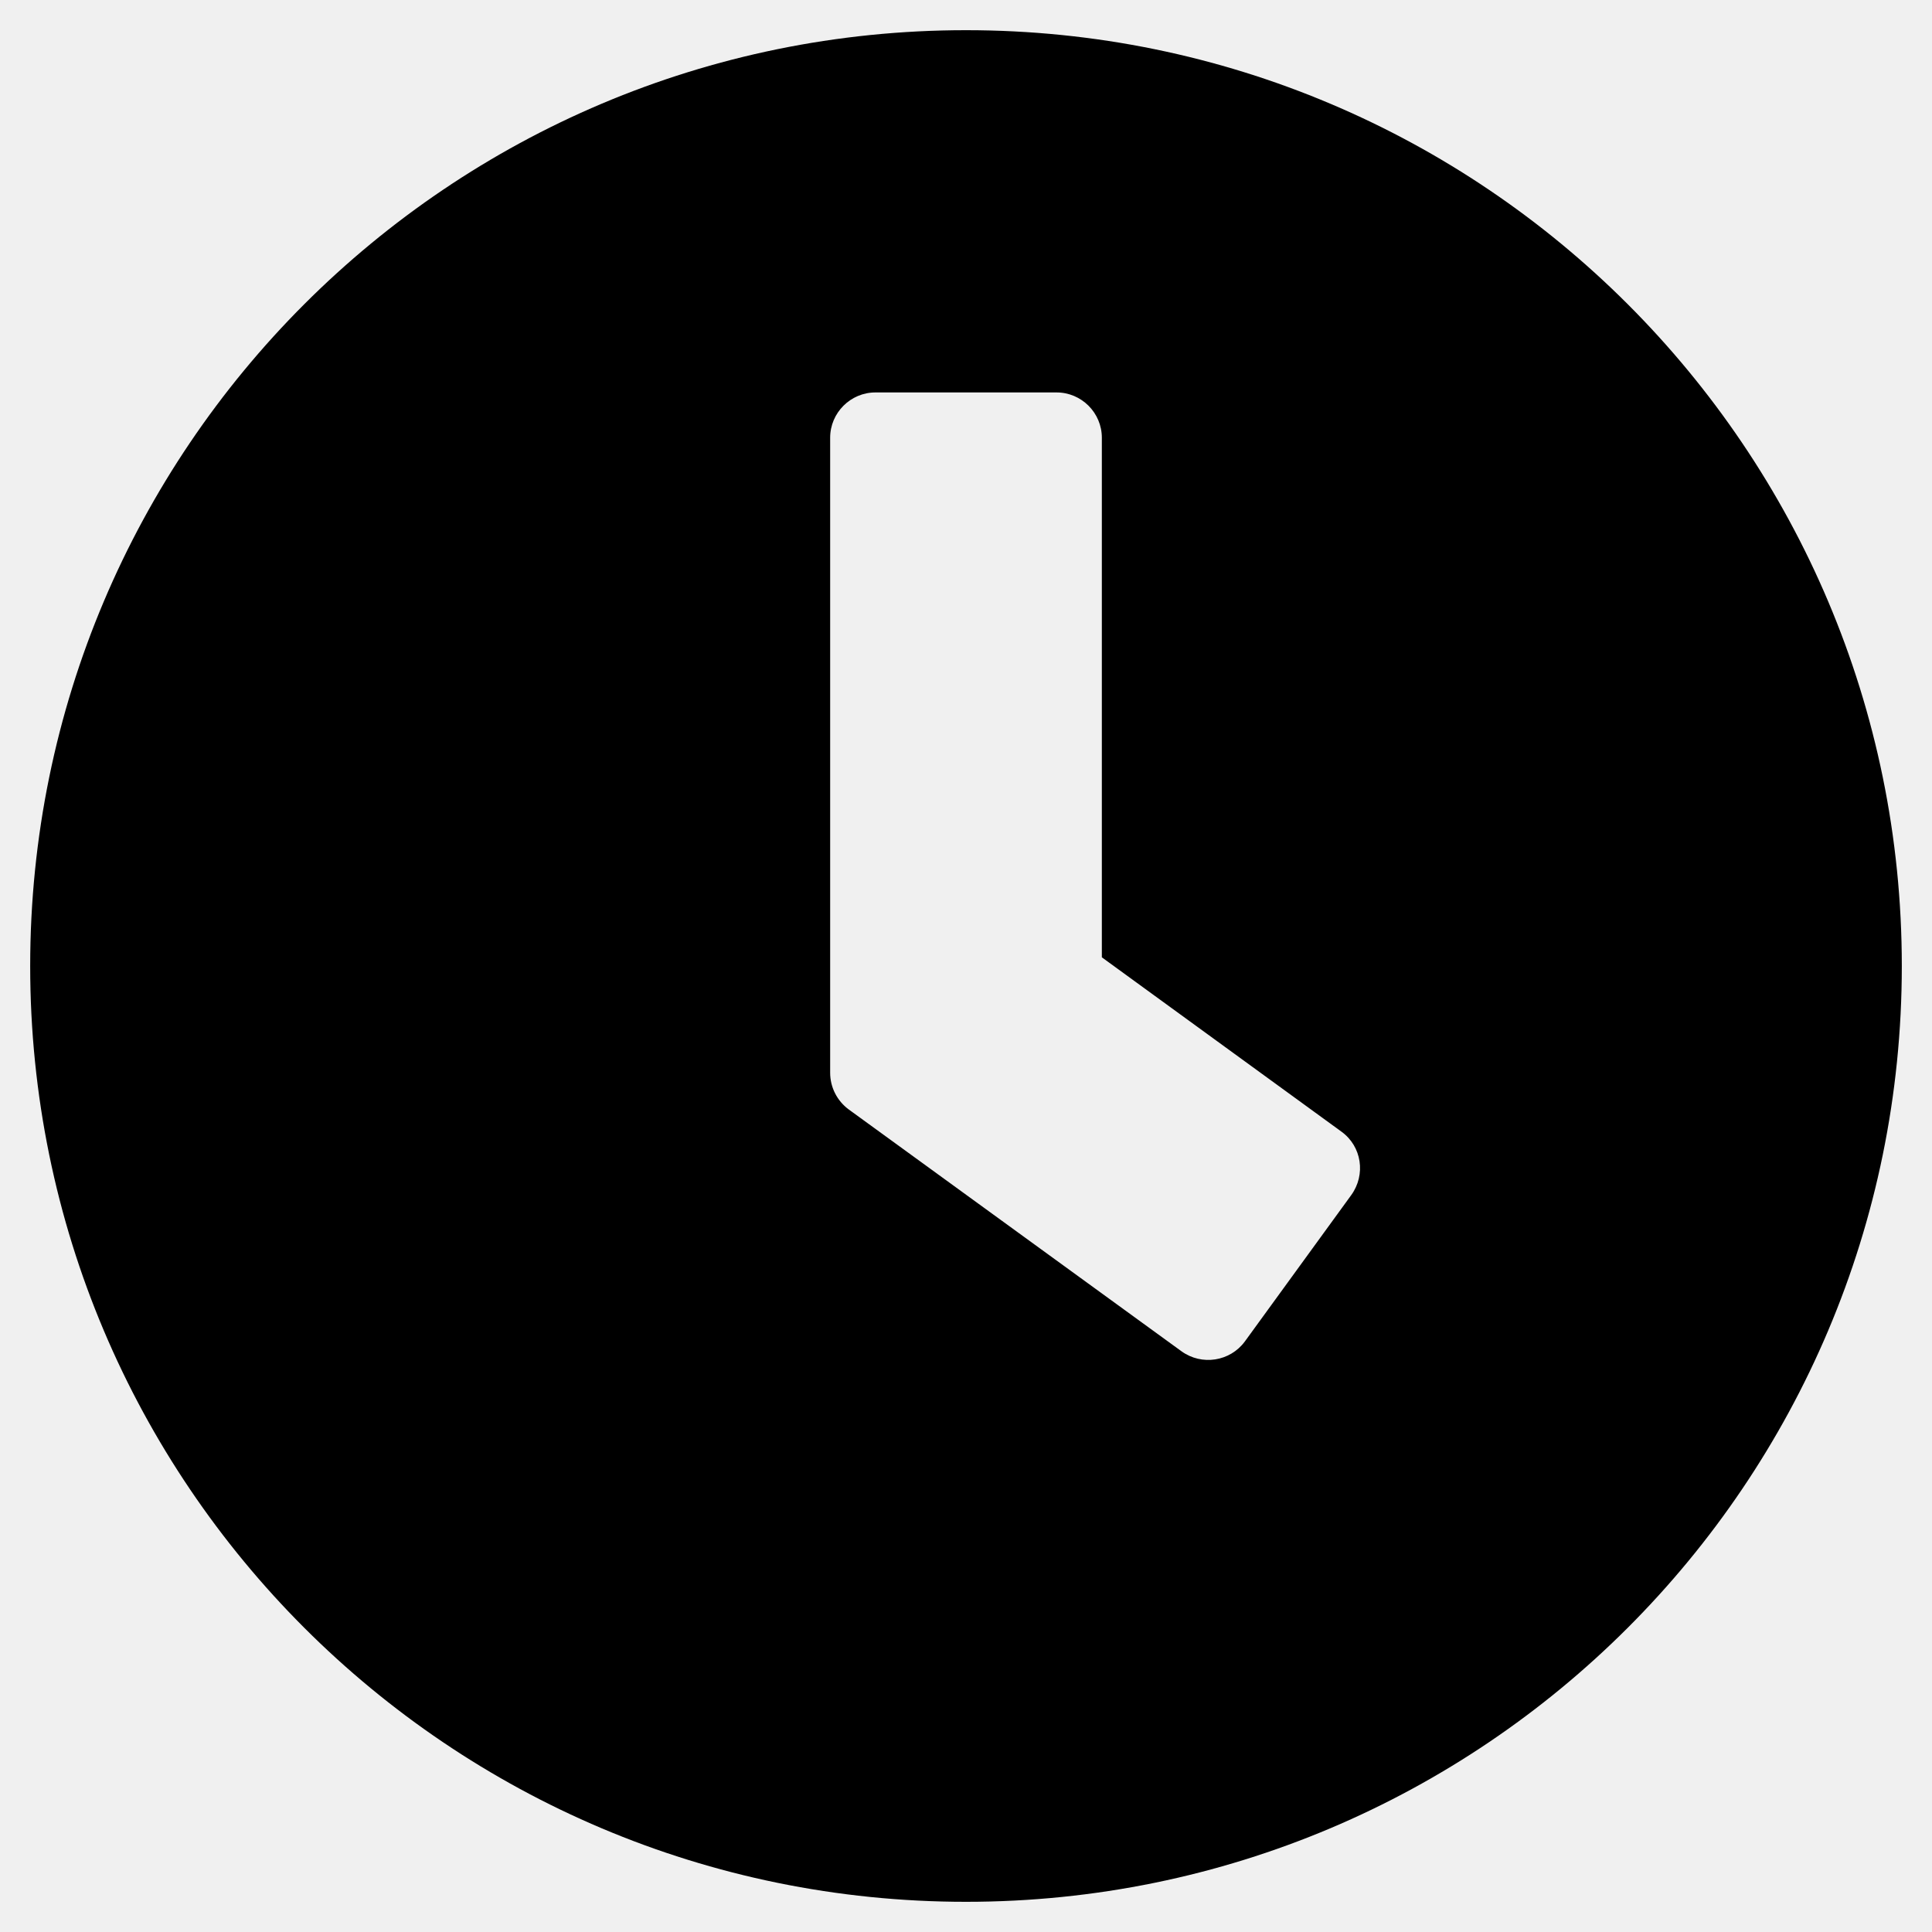
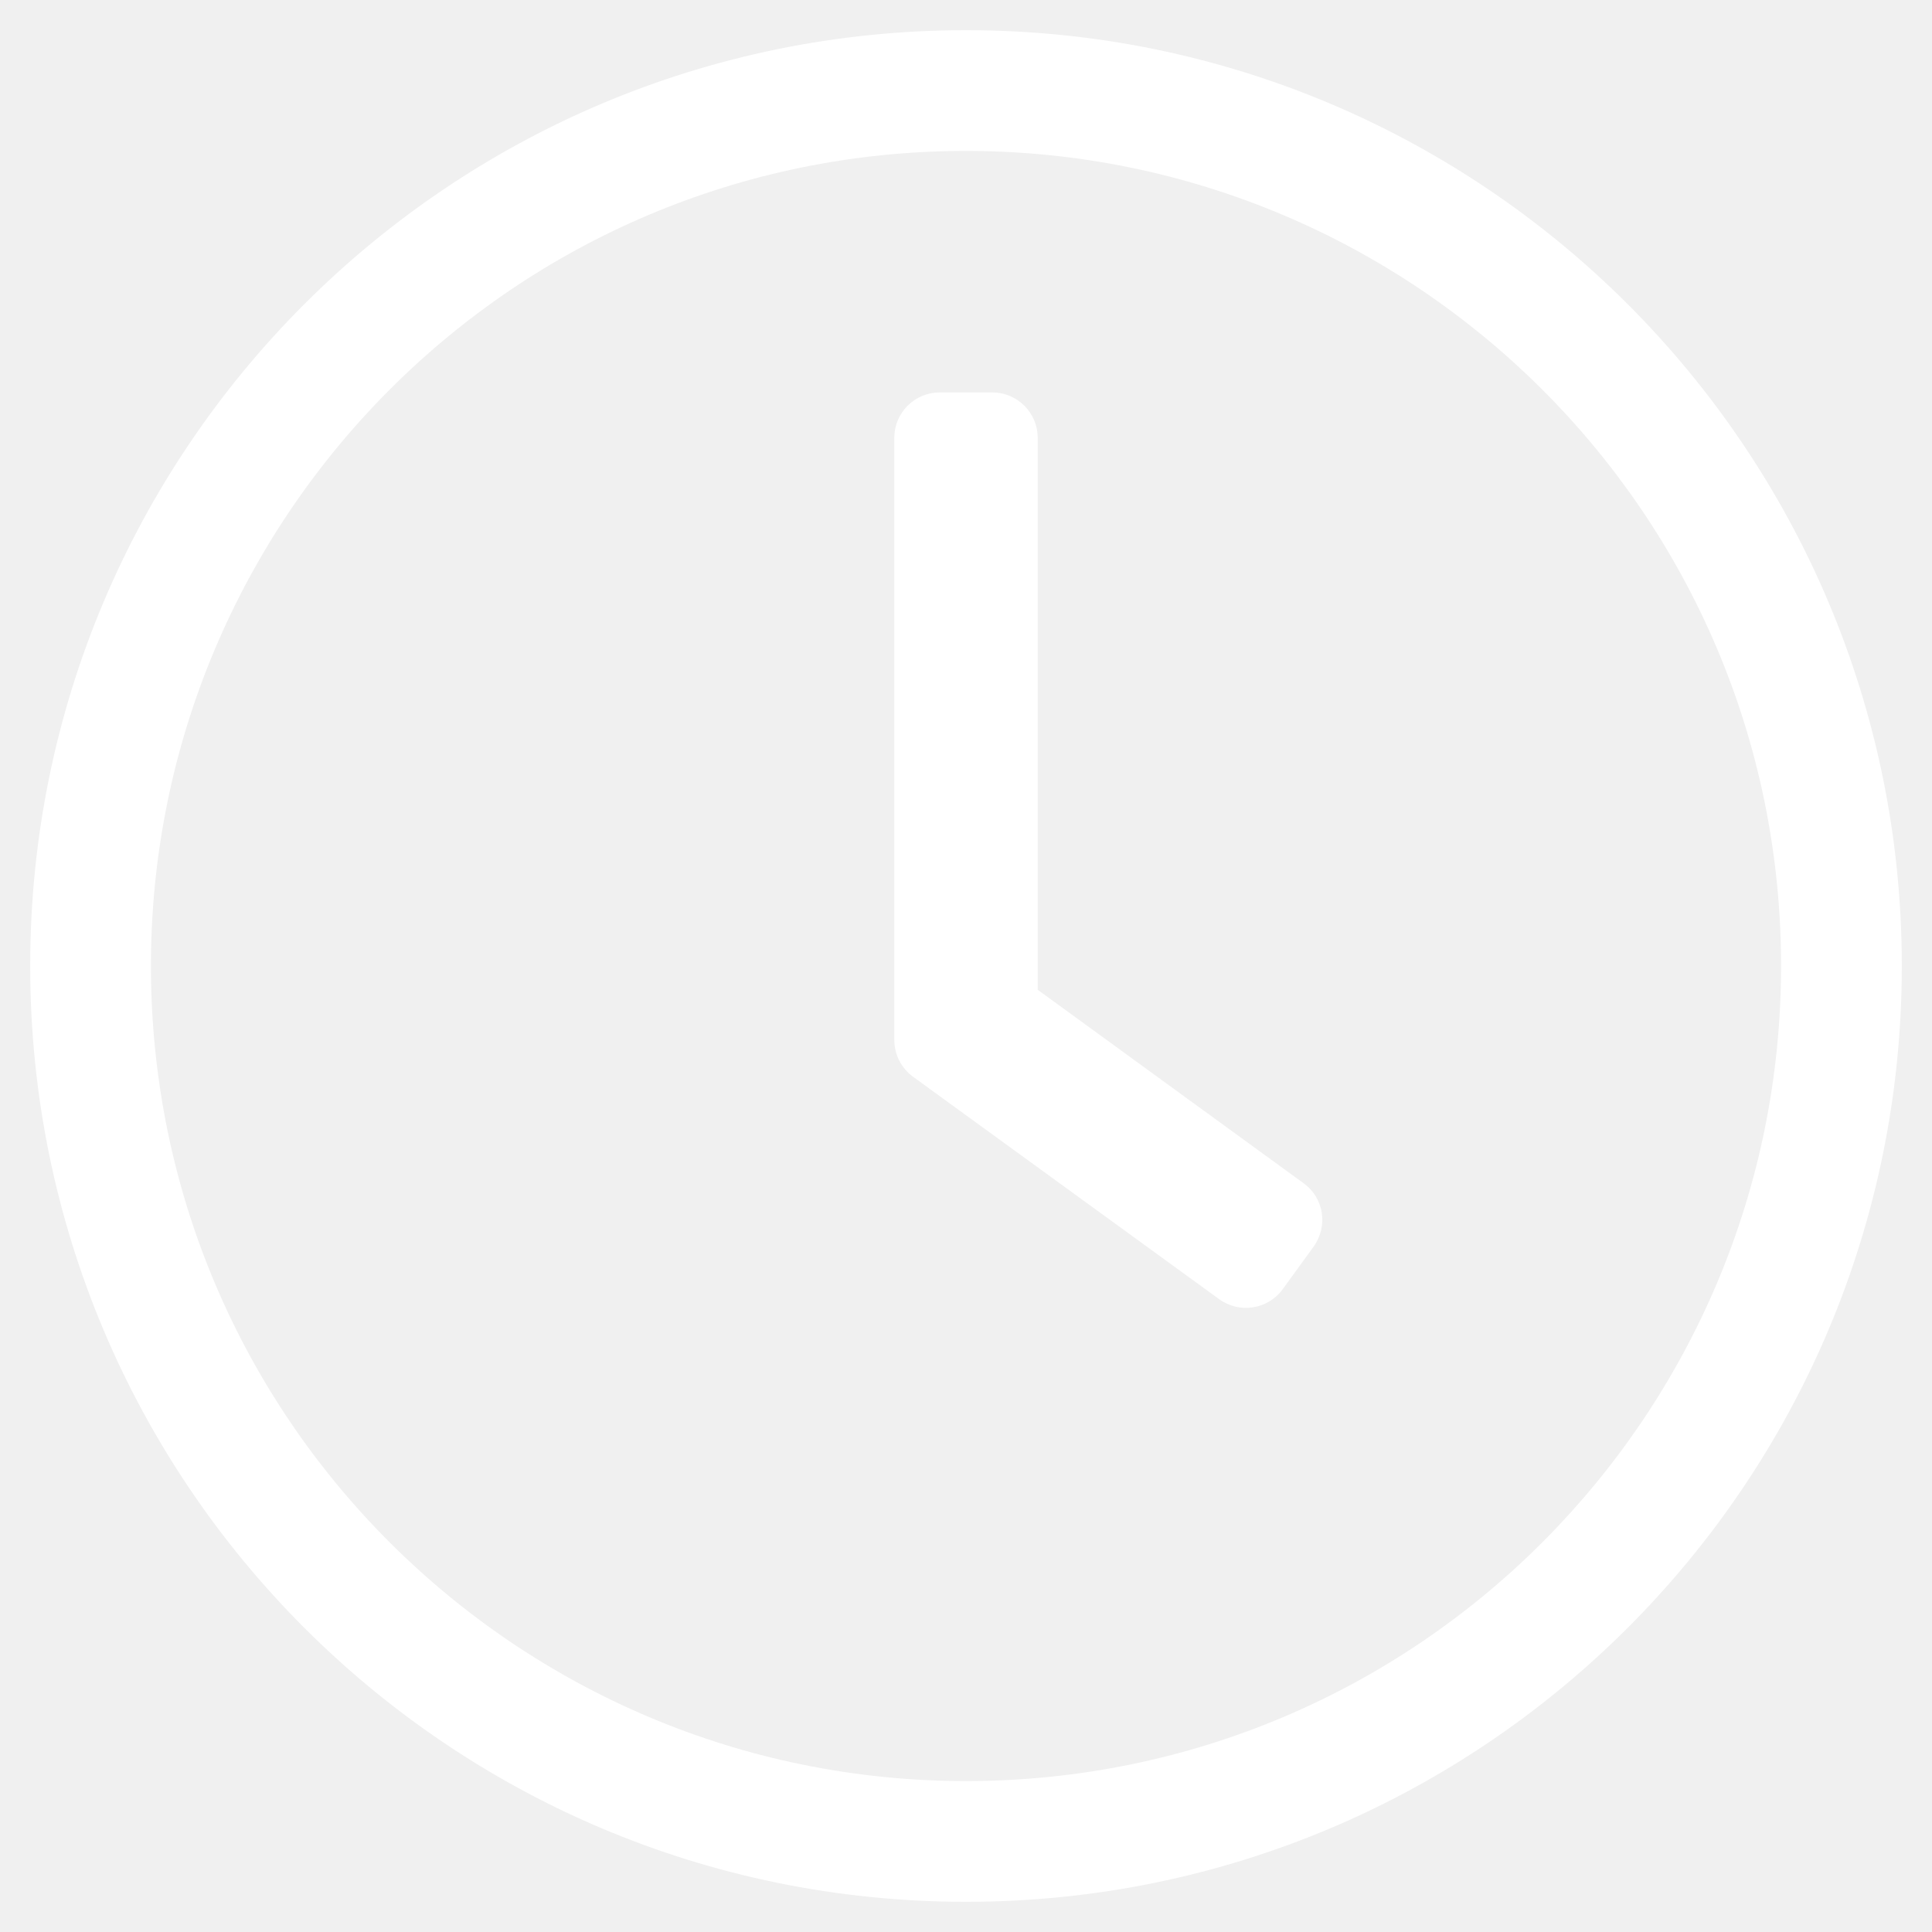
- <svg xmlns="http://www.w3.org/2000/svg" aria-hidden="true" data-prefix="fas" data-icon="clock" role="img" viewBox="0 0 512 512" class="svg-inline--fa fa-clock fa-w-16 fa-3x">
-   <path fill="currentColor" d="M256 8C119 8 8 119 8 256s111 248 248 248 248-111 248-248S393 8 256 8zm57.1 350.1L224.9 294c-3.1-2.3-4.9-5.9-4.9-9.7V116c0-6.6 5.4-12 12-12h48c6.6 0 12 5.4 12 12v137.7l63.5 46.2c5.4 3.9 6.5 11.4 2.6 16.8l-28.2 38.8c-3.9 5.3-11.4 6.5-16.8 2.6z" class="" />
+ <svg xmlns="http://www.w3.org/2000/svg" aria-hidden="true" data-prefix="fal" data-icon="clock" role="img" viewBox="0 0 512 512" class="svg-inline--fa fa-clock fa-w-16 fa-2x">
+   <path fill="white" d="M256 8C119 8 8 119 8 256s111 248 248 248 248-111 248-248S393 8 256 8zm216 248c0 118.7-96.1 216-216 216-118.7 0-216-96.1-216-216 0-118.7 96.1-216 216-216 118.7 0 216 96.1 216 216zm-148.9 88.3l-81.2-59c-3.1-2.3-4.9-5.9-4.9-9.7V116c0-6.6 5.4-12 12-12h14c6.6 0 12 5.4 12 12v146.3l70.5 51.3c5.4 3.9 6.5 11.4 2.6 16.8l-8.2 11.3c-3.9 5.3-11.4 6.5-16.8 2.6z" class="" />
</svg>
